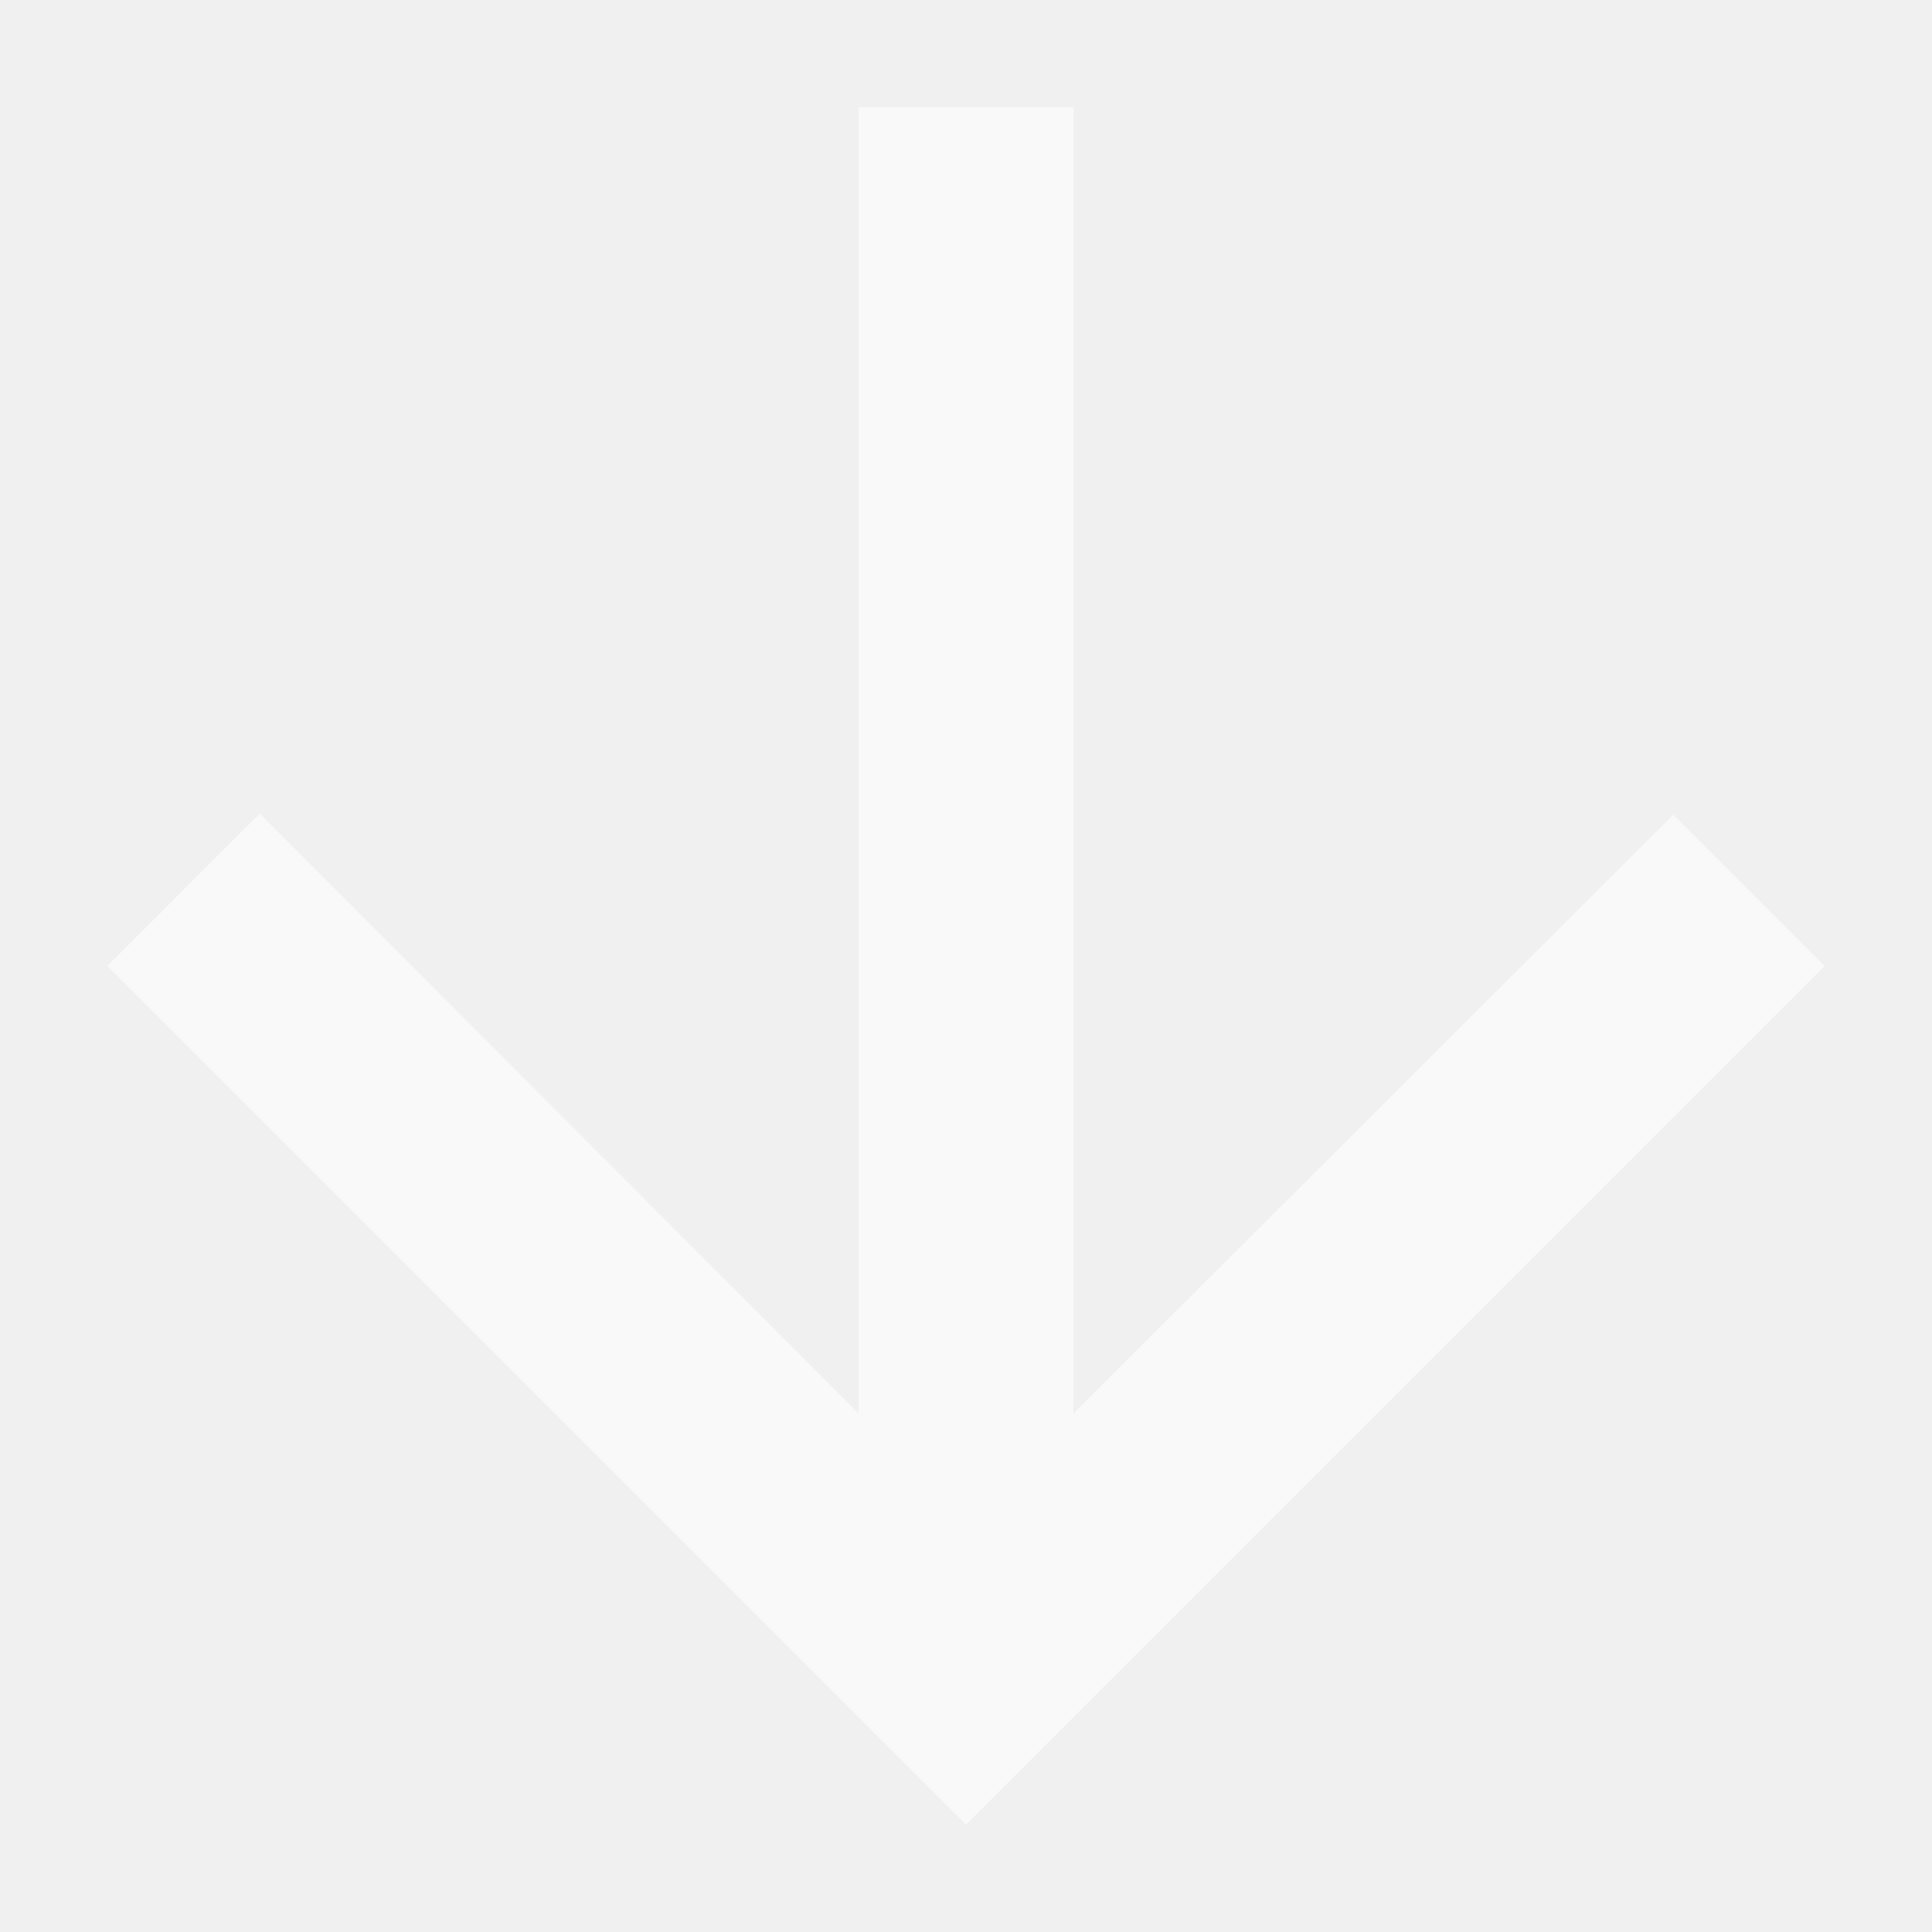
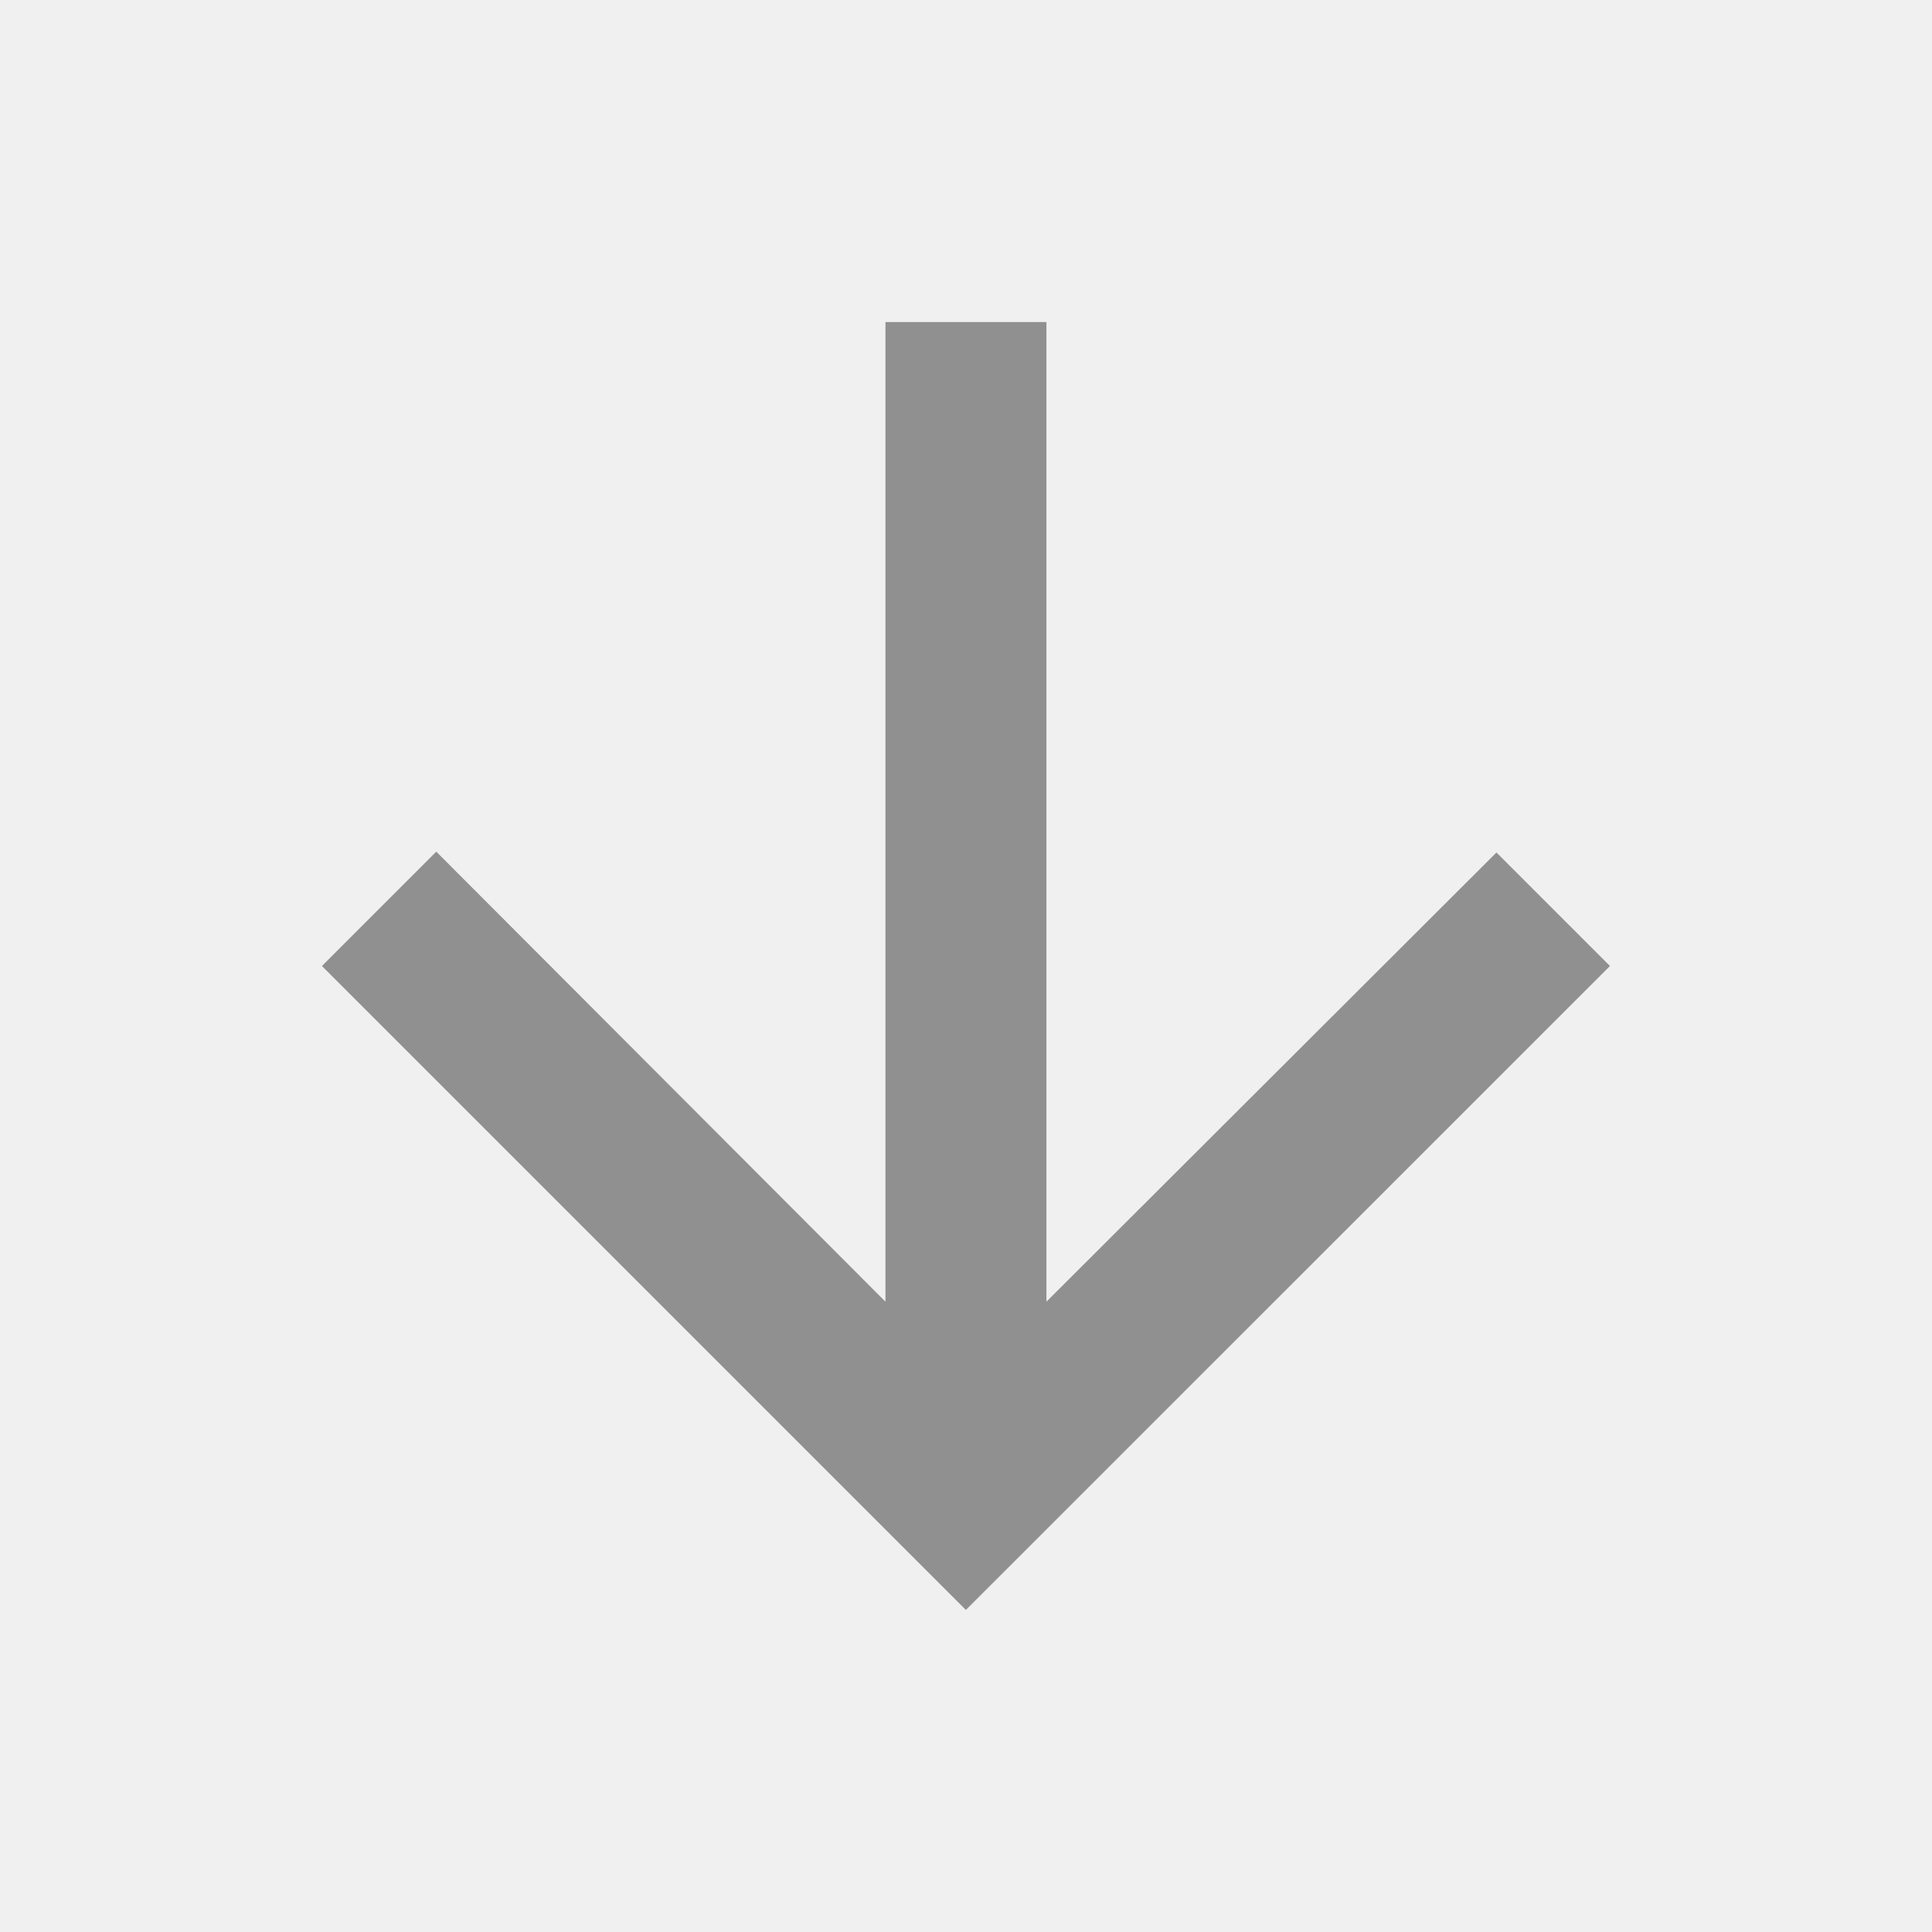
- <svg xmlns="http://www.w3.org/2000/svg" width="12" height="12" viewBox="0 0 12 12" fill="none">
-   <path d="M11.333 6L10.393 5.06L6.667 8.78V0.667H5.333V8.78L1.613 5.053L0.667 6L6 11.333L11.333 6Z" fill="white" fill-opacity="0.6" />
+ <svg xmlns="http://www.w3.org/2000/svg" width="16" height="16" viewBox="0 0 16 16" fill="none">
+   <path d="M13.333 8L12.393 7.06L8.666 10.78V2.667H7.333V10.78L3.613 7.053L2.666 8L7.999 13.333L13.333 8Z" fill="black" fill-opacity="0.4" />
</svg>
